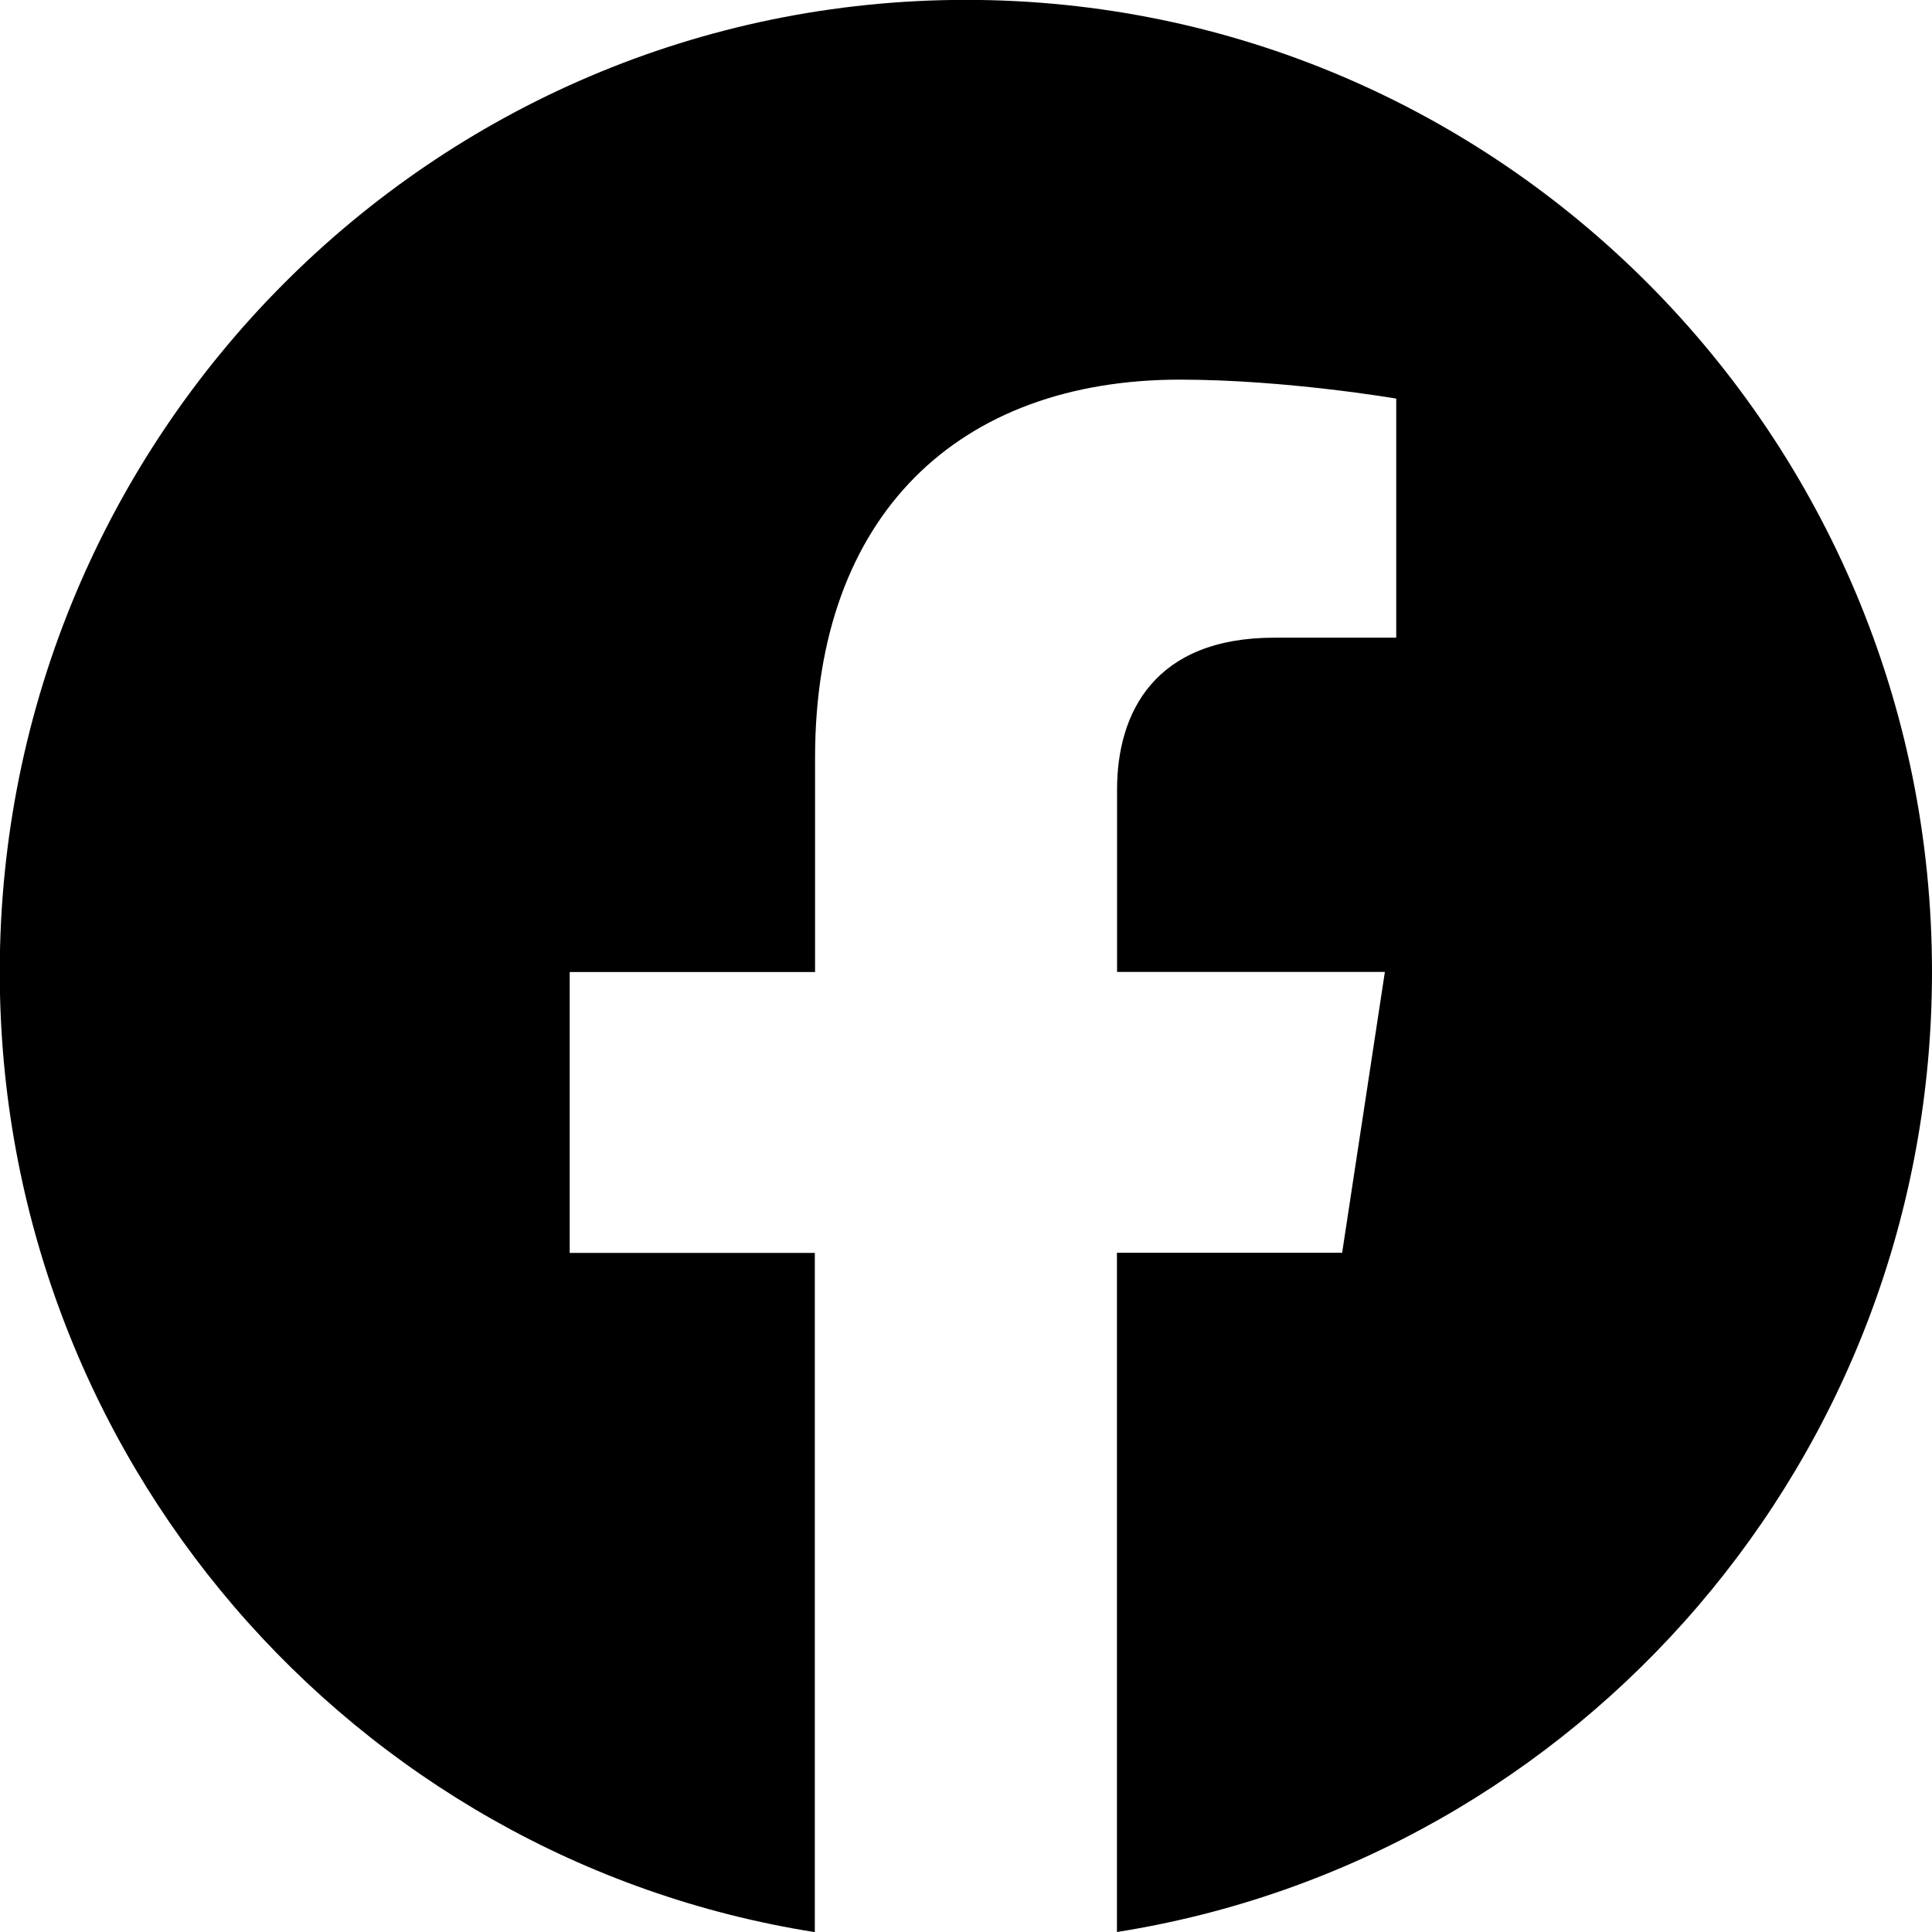
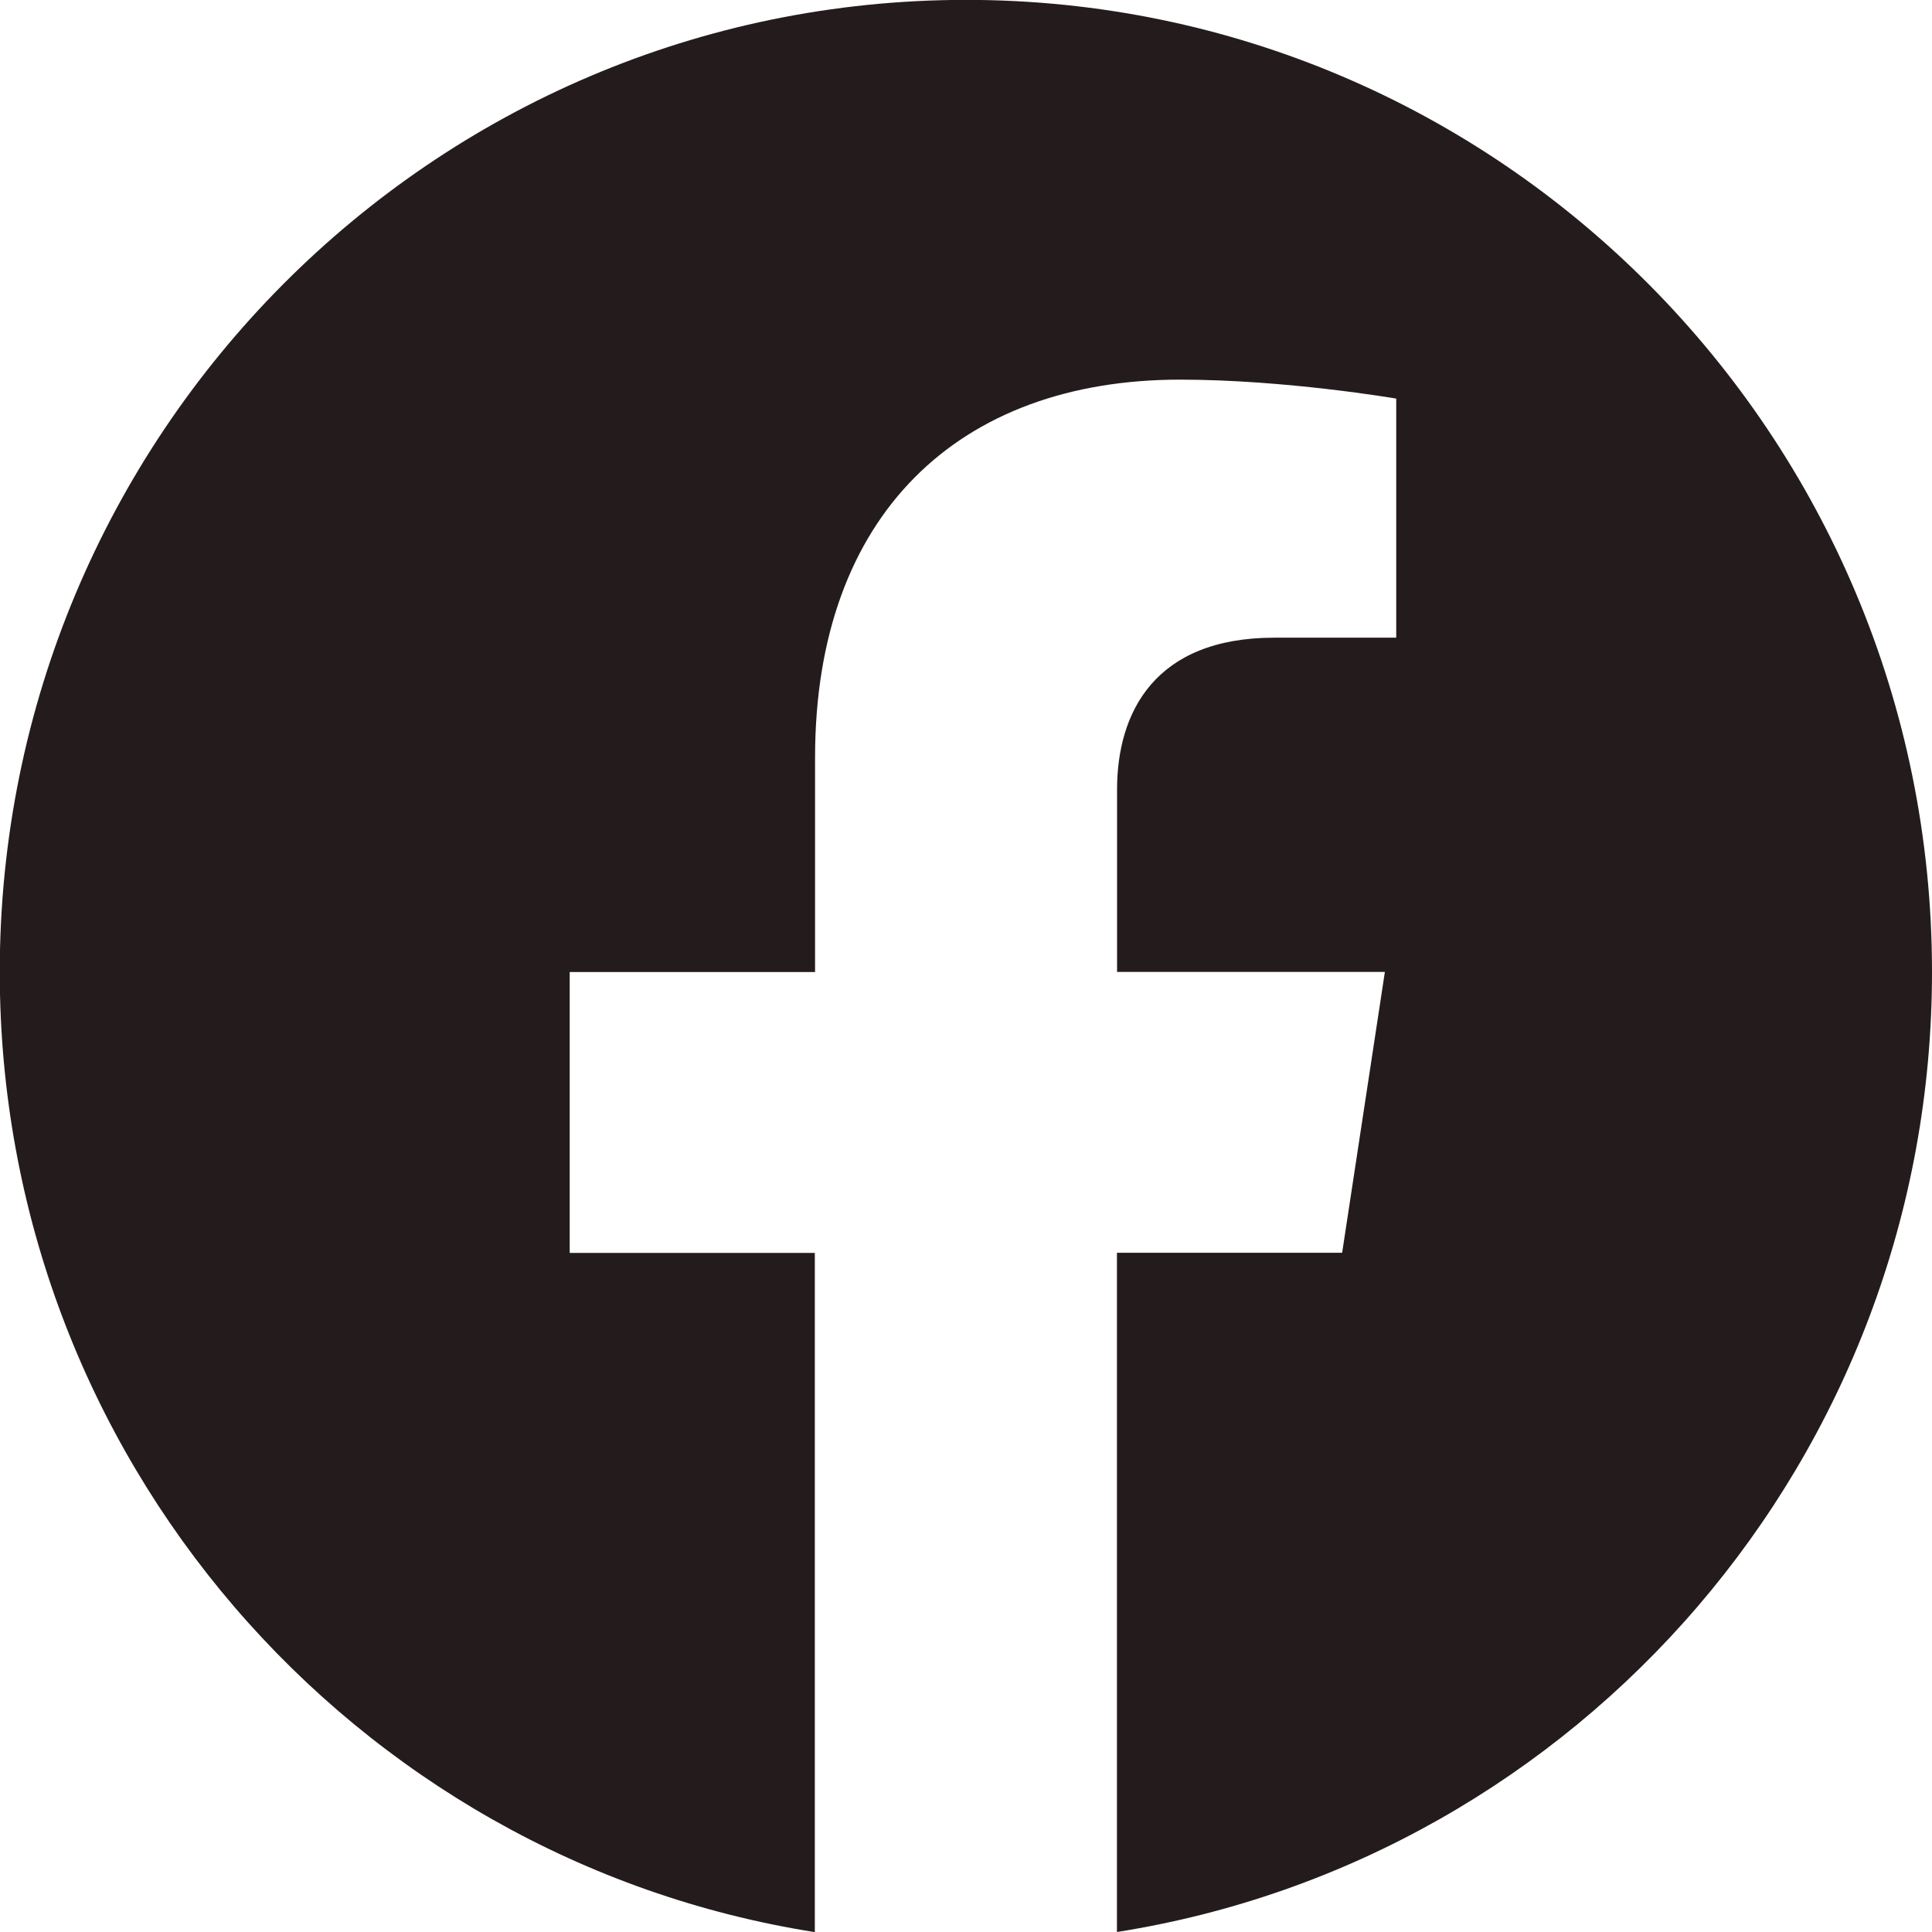
- <svg xmlns="http://www.w3.org/2000/svg" width="16" height="16" fill="currentColor" class="bi bi-facebook" viewBox="0 0 16 16">
-   <path d="M16 8.049c0-4.446-3.582-8.05-8-8.05C3.58 0-.002 3.603-.002 8.05c0 4.017 2.926 7.347 6.75 7.951v-5.625h-2.03V8.05H6.75V6.275c0-2.017 1.195-3.131 3.022-3.131.876 0 1.791.157 1.791.157v1.98h-1.009c-.993 0-1.303.621-1.303 1.258v1.51h2.218l-.354 2.326H9.25V16c3.824-.604 6.75-3.934 6.75-7.951z" />
+ <svg xmlns="http://www.w3.org/2000/svg" width="16" height="16" fill="currentColor" class="bi bi-facebook" viewBox="0 0 16 16" version="1.1" id="svg2600">
+   <defs id="defs2604" />
+   <path d="M16 8.049c0-4.446-3.582-8.05-8-8.05C3.58 0-.002 3.603-.002 8.05c0 4.017 2.926 7.347 6.75 7.951v-5.625h-2.03V8.05H6.75V6.275c0-2.017 1.195-3.131 3.022-3.131.876 0 1.791.157 1.791.157v1.98h-1.009c-.993 0-1.303.621-1.303 1.258v1.51h2.218l-.354 2.326H9.25V16c3.824-.604 6.75-3.934 6.75-7.951z" id="path2598" style="fill:#241c1c;fill-opacity:1" />
</svg>
